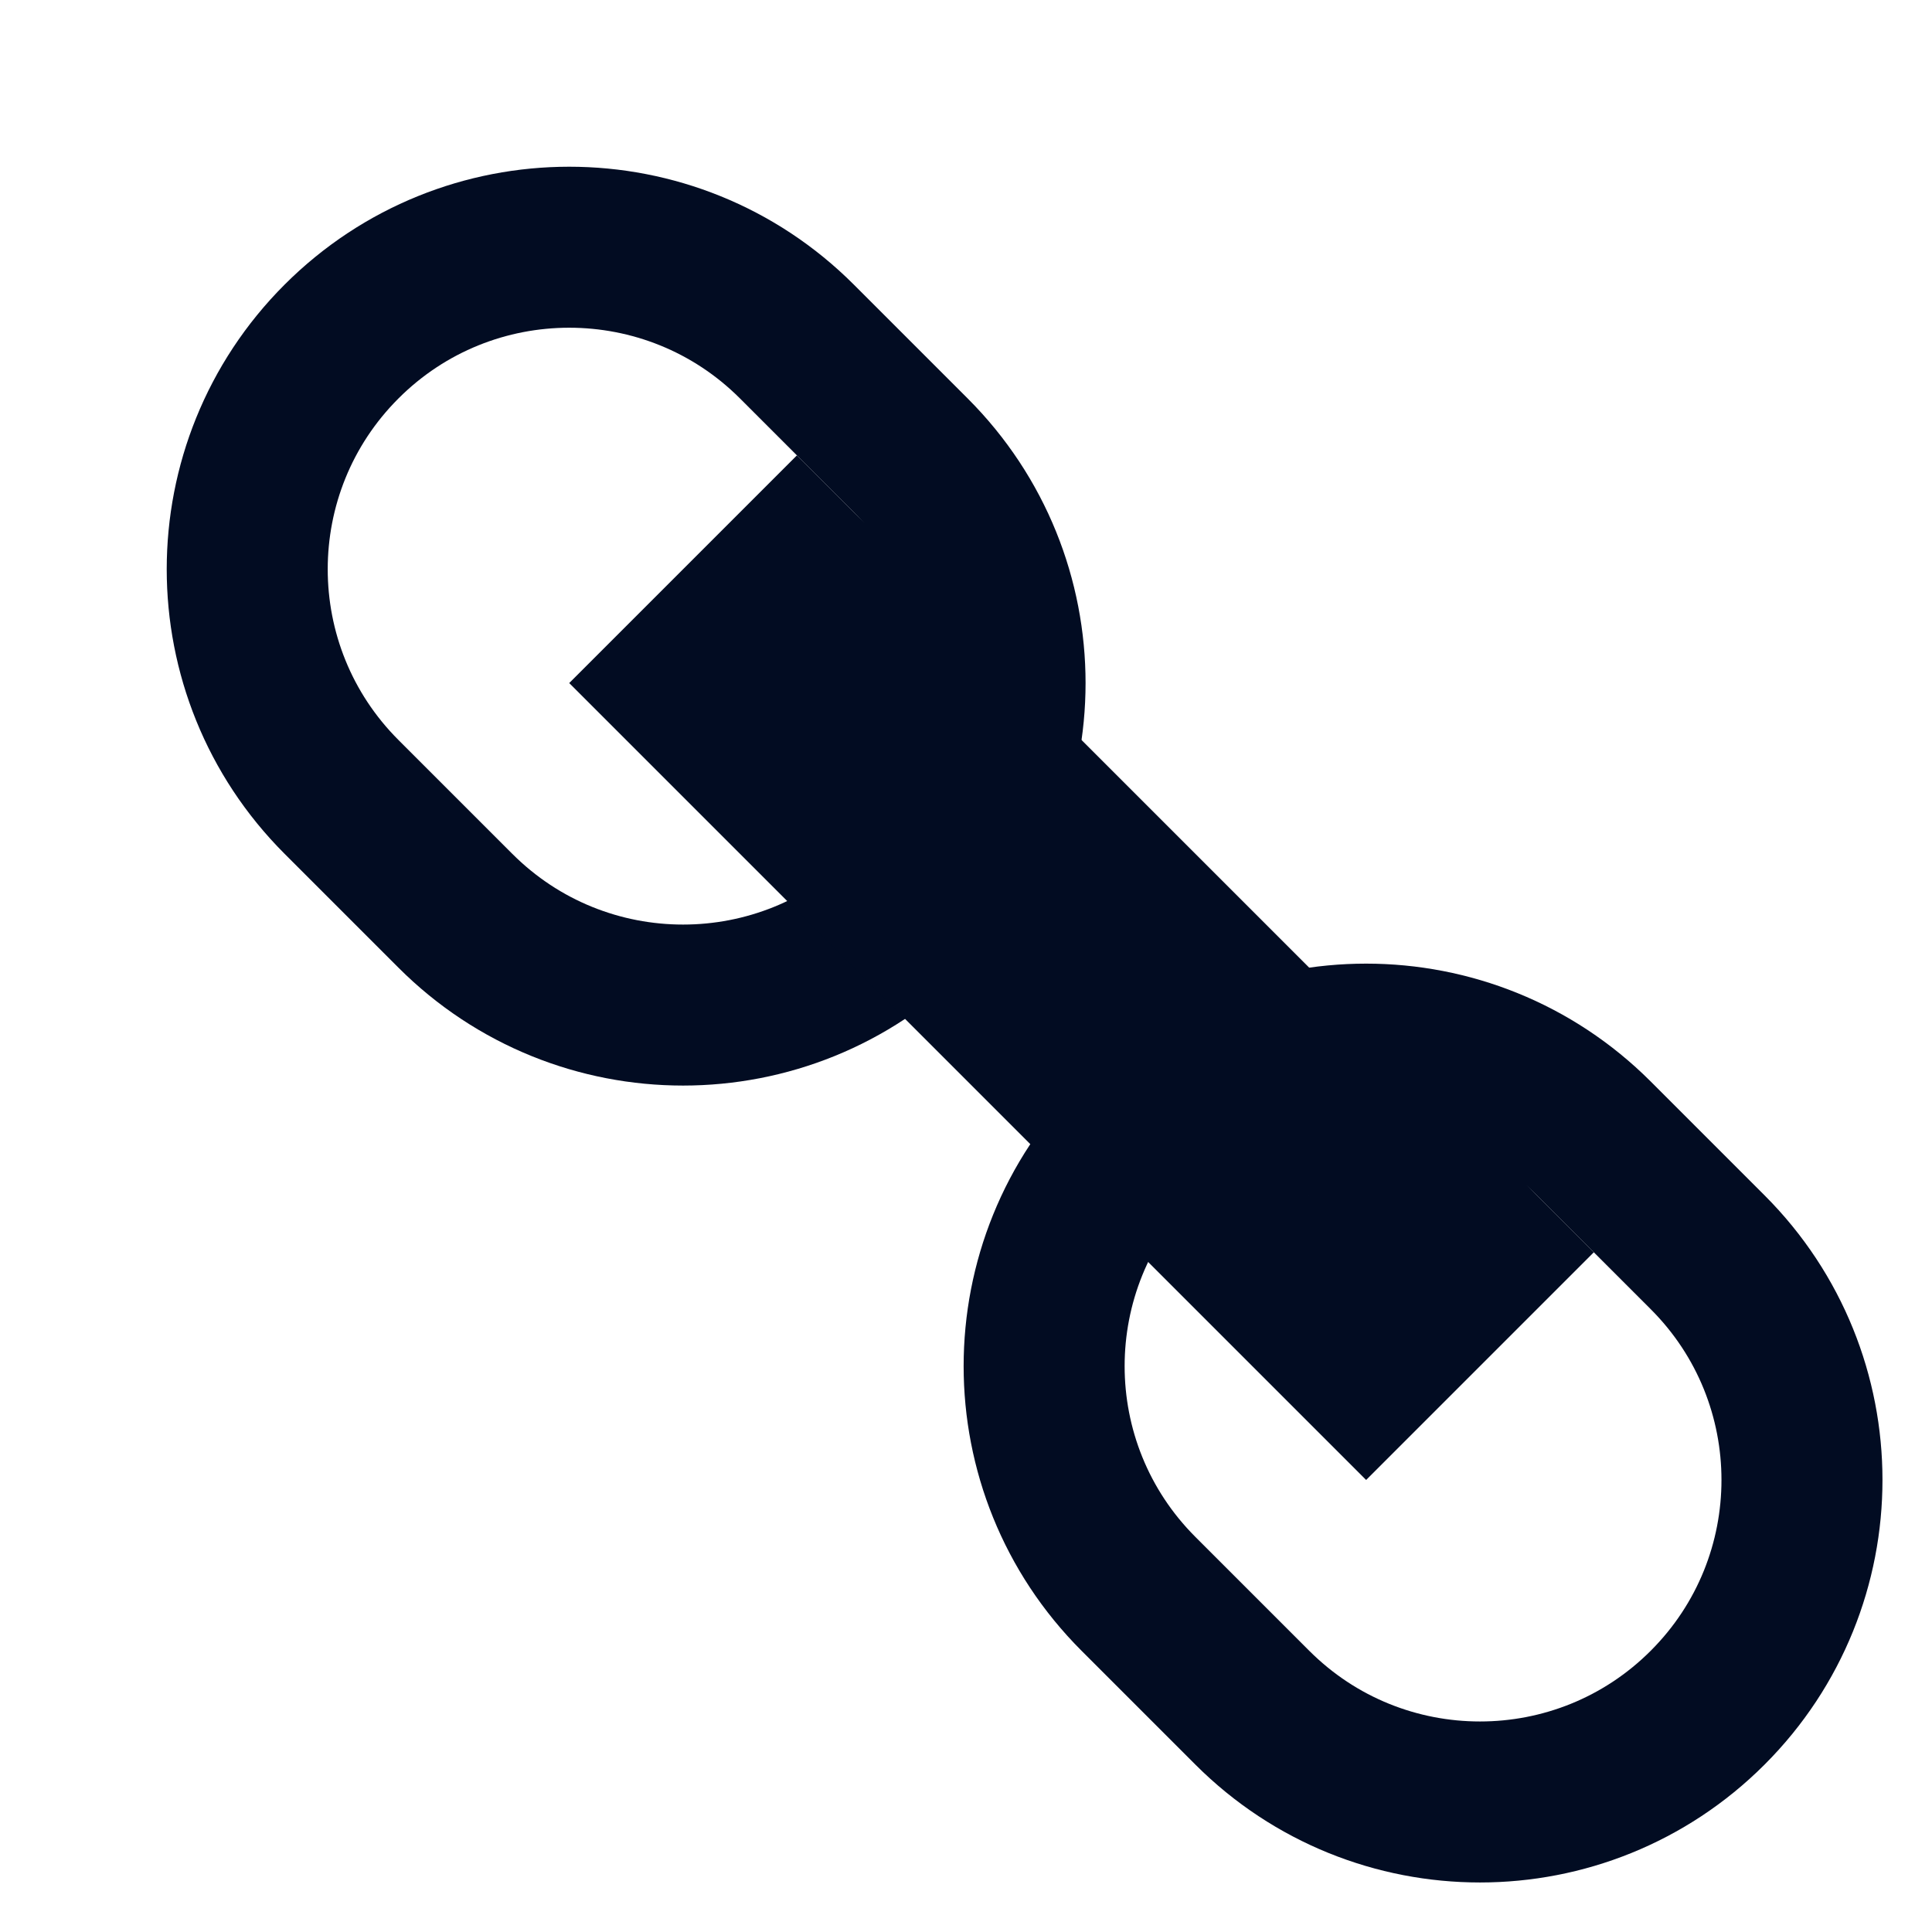
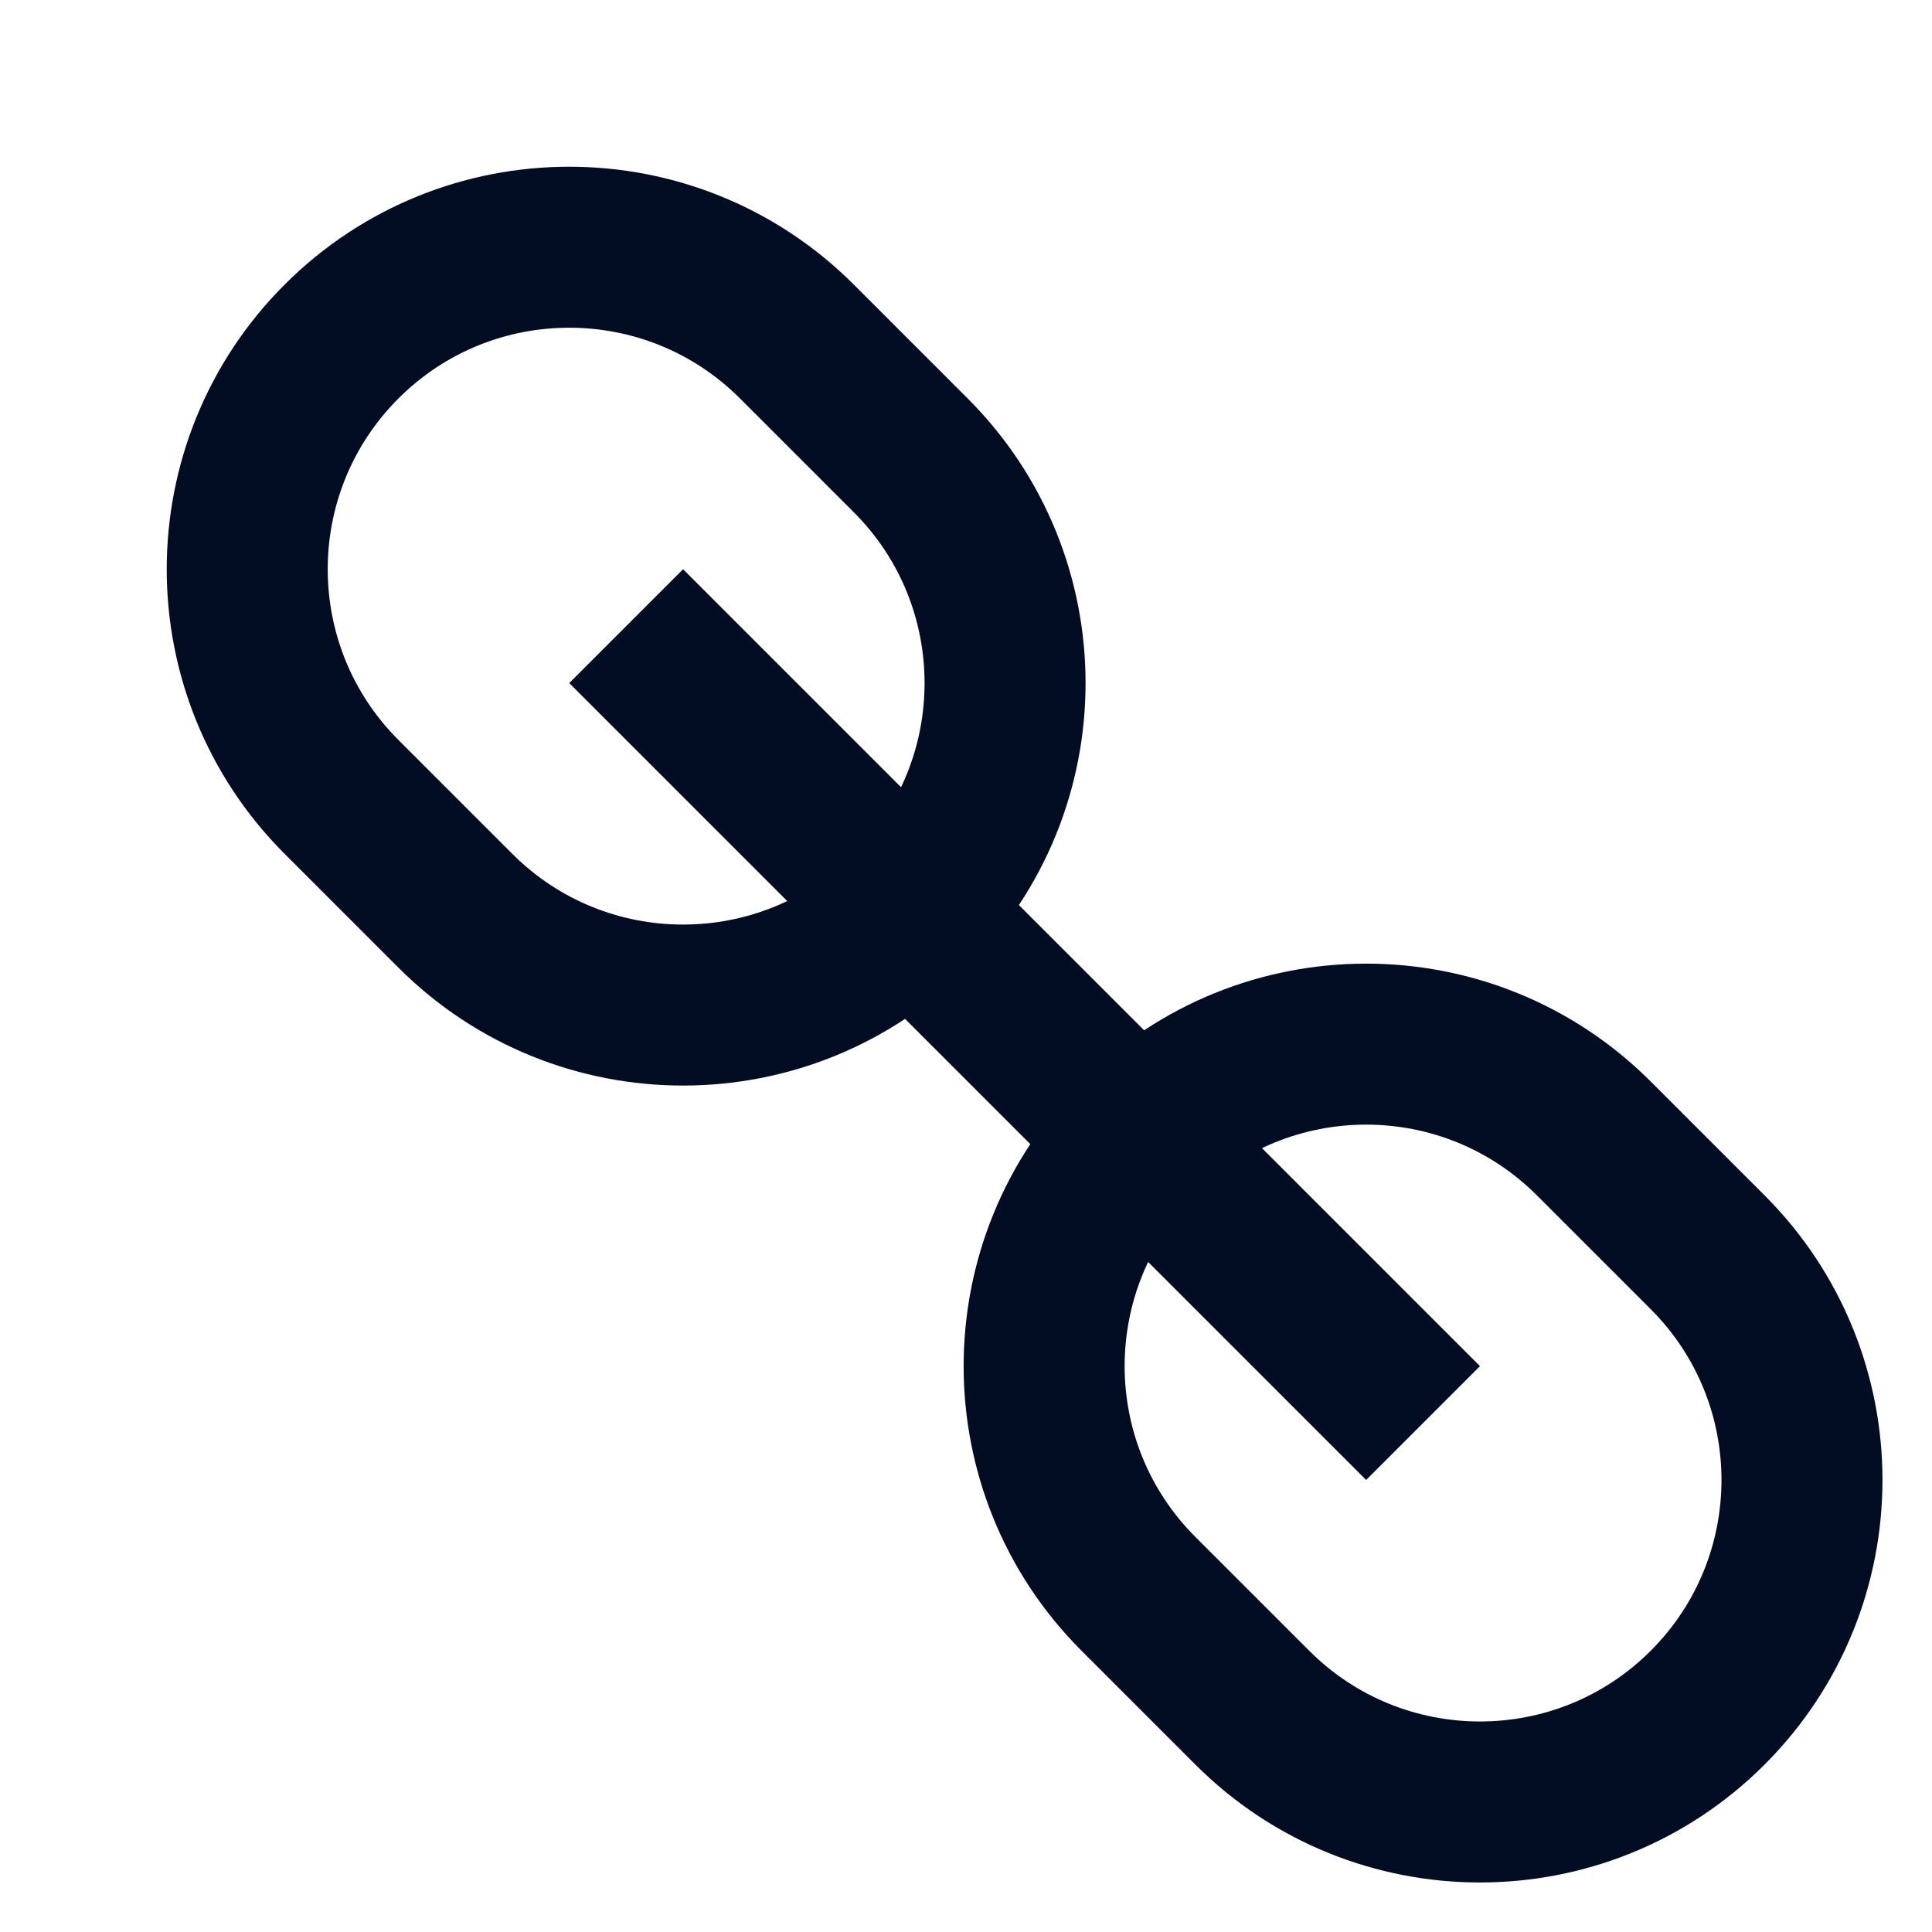
<svg xmlns="http://www.w3.org/2000/svg" width="12px" height="12px" viewBox="0 0 12 12" version="1.1">
-   <defs />
-   <g id="icons" stroke="none" stroke-width="1" fill="none" fill-rule="evenodd" transform="translate(-101, -366)">
-     <g id="Page-1-Copy-4" transform="translate(100, 365)">
-       <rect id="Background" x="0" y="0" width="15" height="15" />
-       <g id="Group" transform="translate(7.363961, 7.363961) rotate(-45) translate(-7.363961, -7.363961) translate(4.863961, 0.863961)" stroke="#020C22">
-         <rect id="Rectangle-4" x="0.5" y="0.5" width="4" height="5" rx="2" />
-         <rect id="Rectangle-4-Copy" x="2.5" y="3.5" width="1" height="6" />
-         <rect id="Rectangle-4-Copy-2" x="0.5" y="7.5" width="4" height="5" rx="2" />
+   <g id="Page-1" stroke="none" stroke-width="1" fill="none" fill-rule="evenodd">
+     <g id="icons" transform="translate(-101, -366)">
+       <g id="Page-1-Copy-4" transform="translate(100, 365)">
+         <rect id="Background" x="0" y="0" width="15" height="15" />
+         <g id="Group" transform="translate(7.363961, 7.363961) rotate(-45) translate(-7.363961, -7.363961) translate(4.863961, 0.863961)">
+           <rect id="Rectangle-4" stroke="#020C22" x="0.5" y="0.5" width="4" height="5" rx="2" />
+           <rect id="Rectangle-4-Copy" fill="#020C22" x="2" y="3" width="1" height="7" />
+           <rect id="Rectangle-4-Copy-2" stroke="#020C22" x="0.5" y="7.5" width="4" height="5" rx="2" />
+         </g>
      </g>
    </g>
  </g>
</svg>
